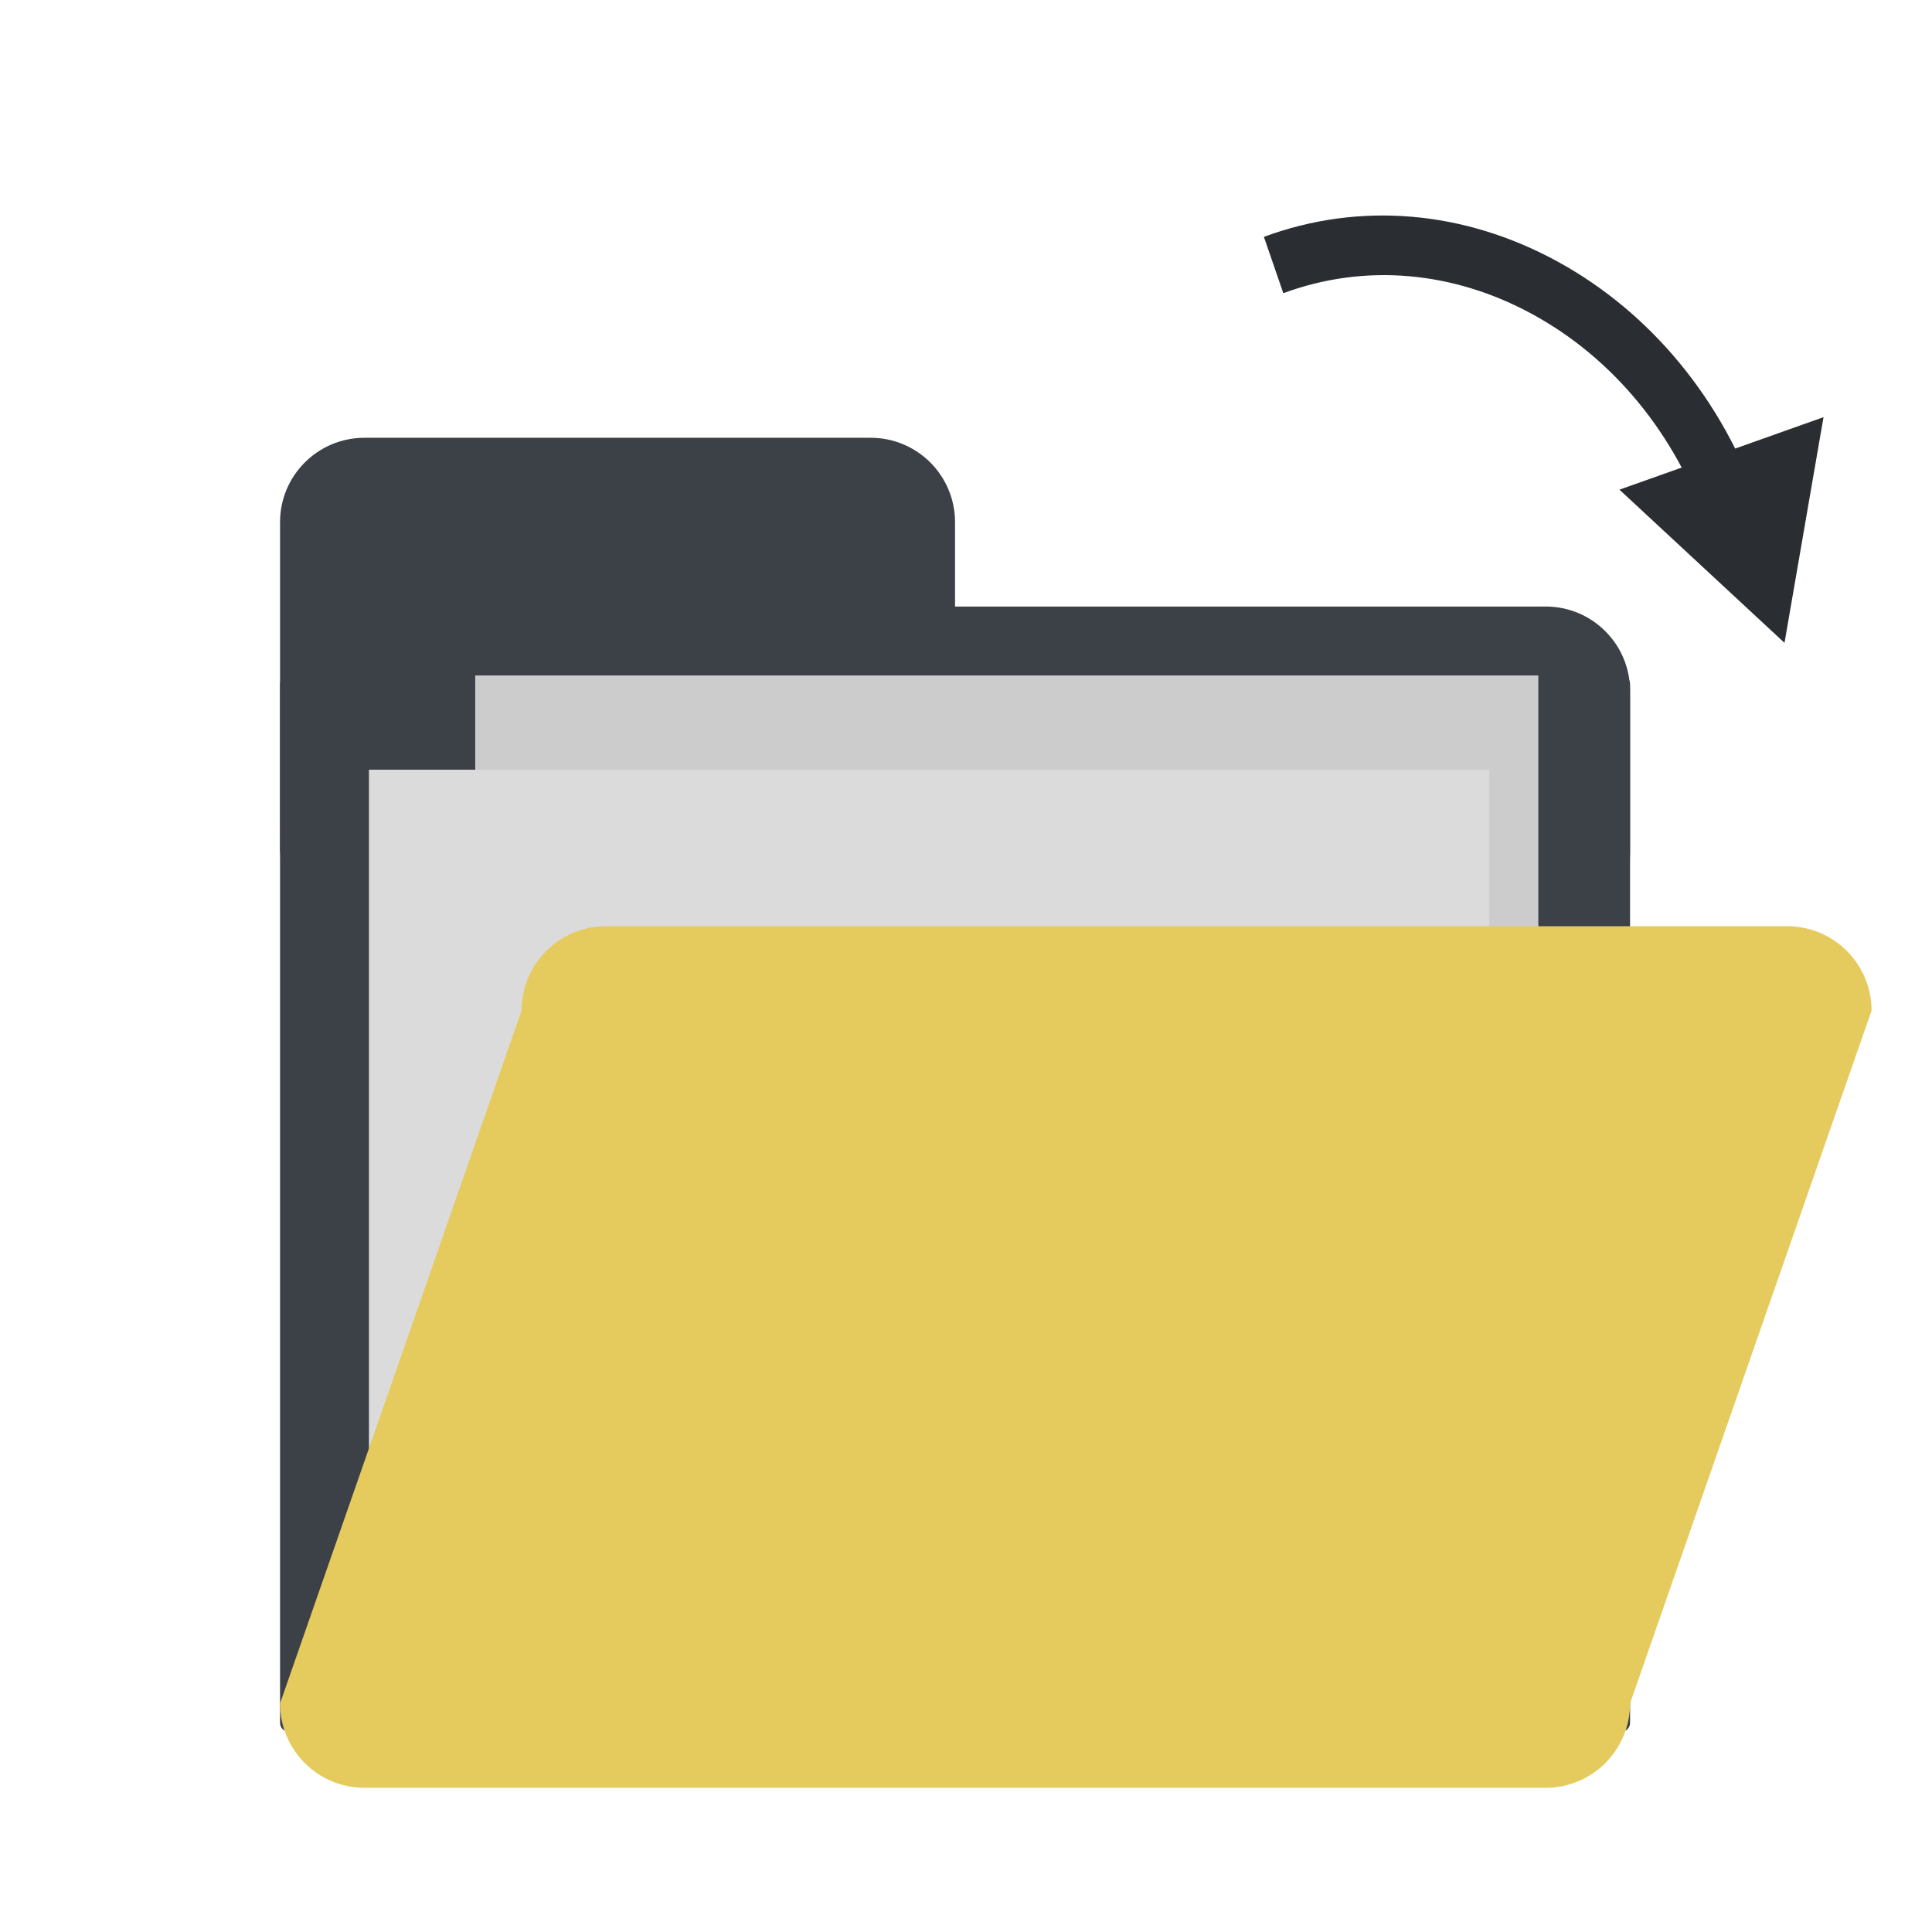
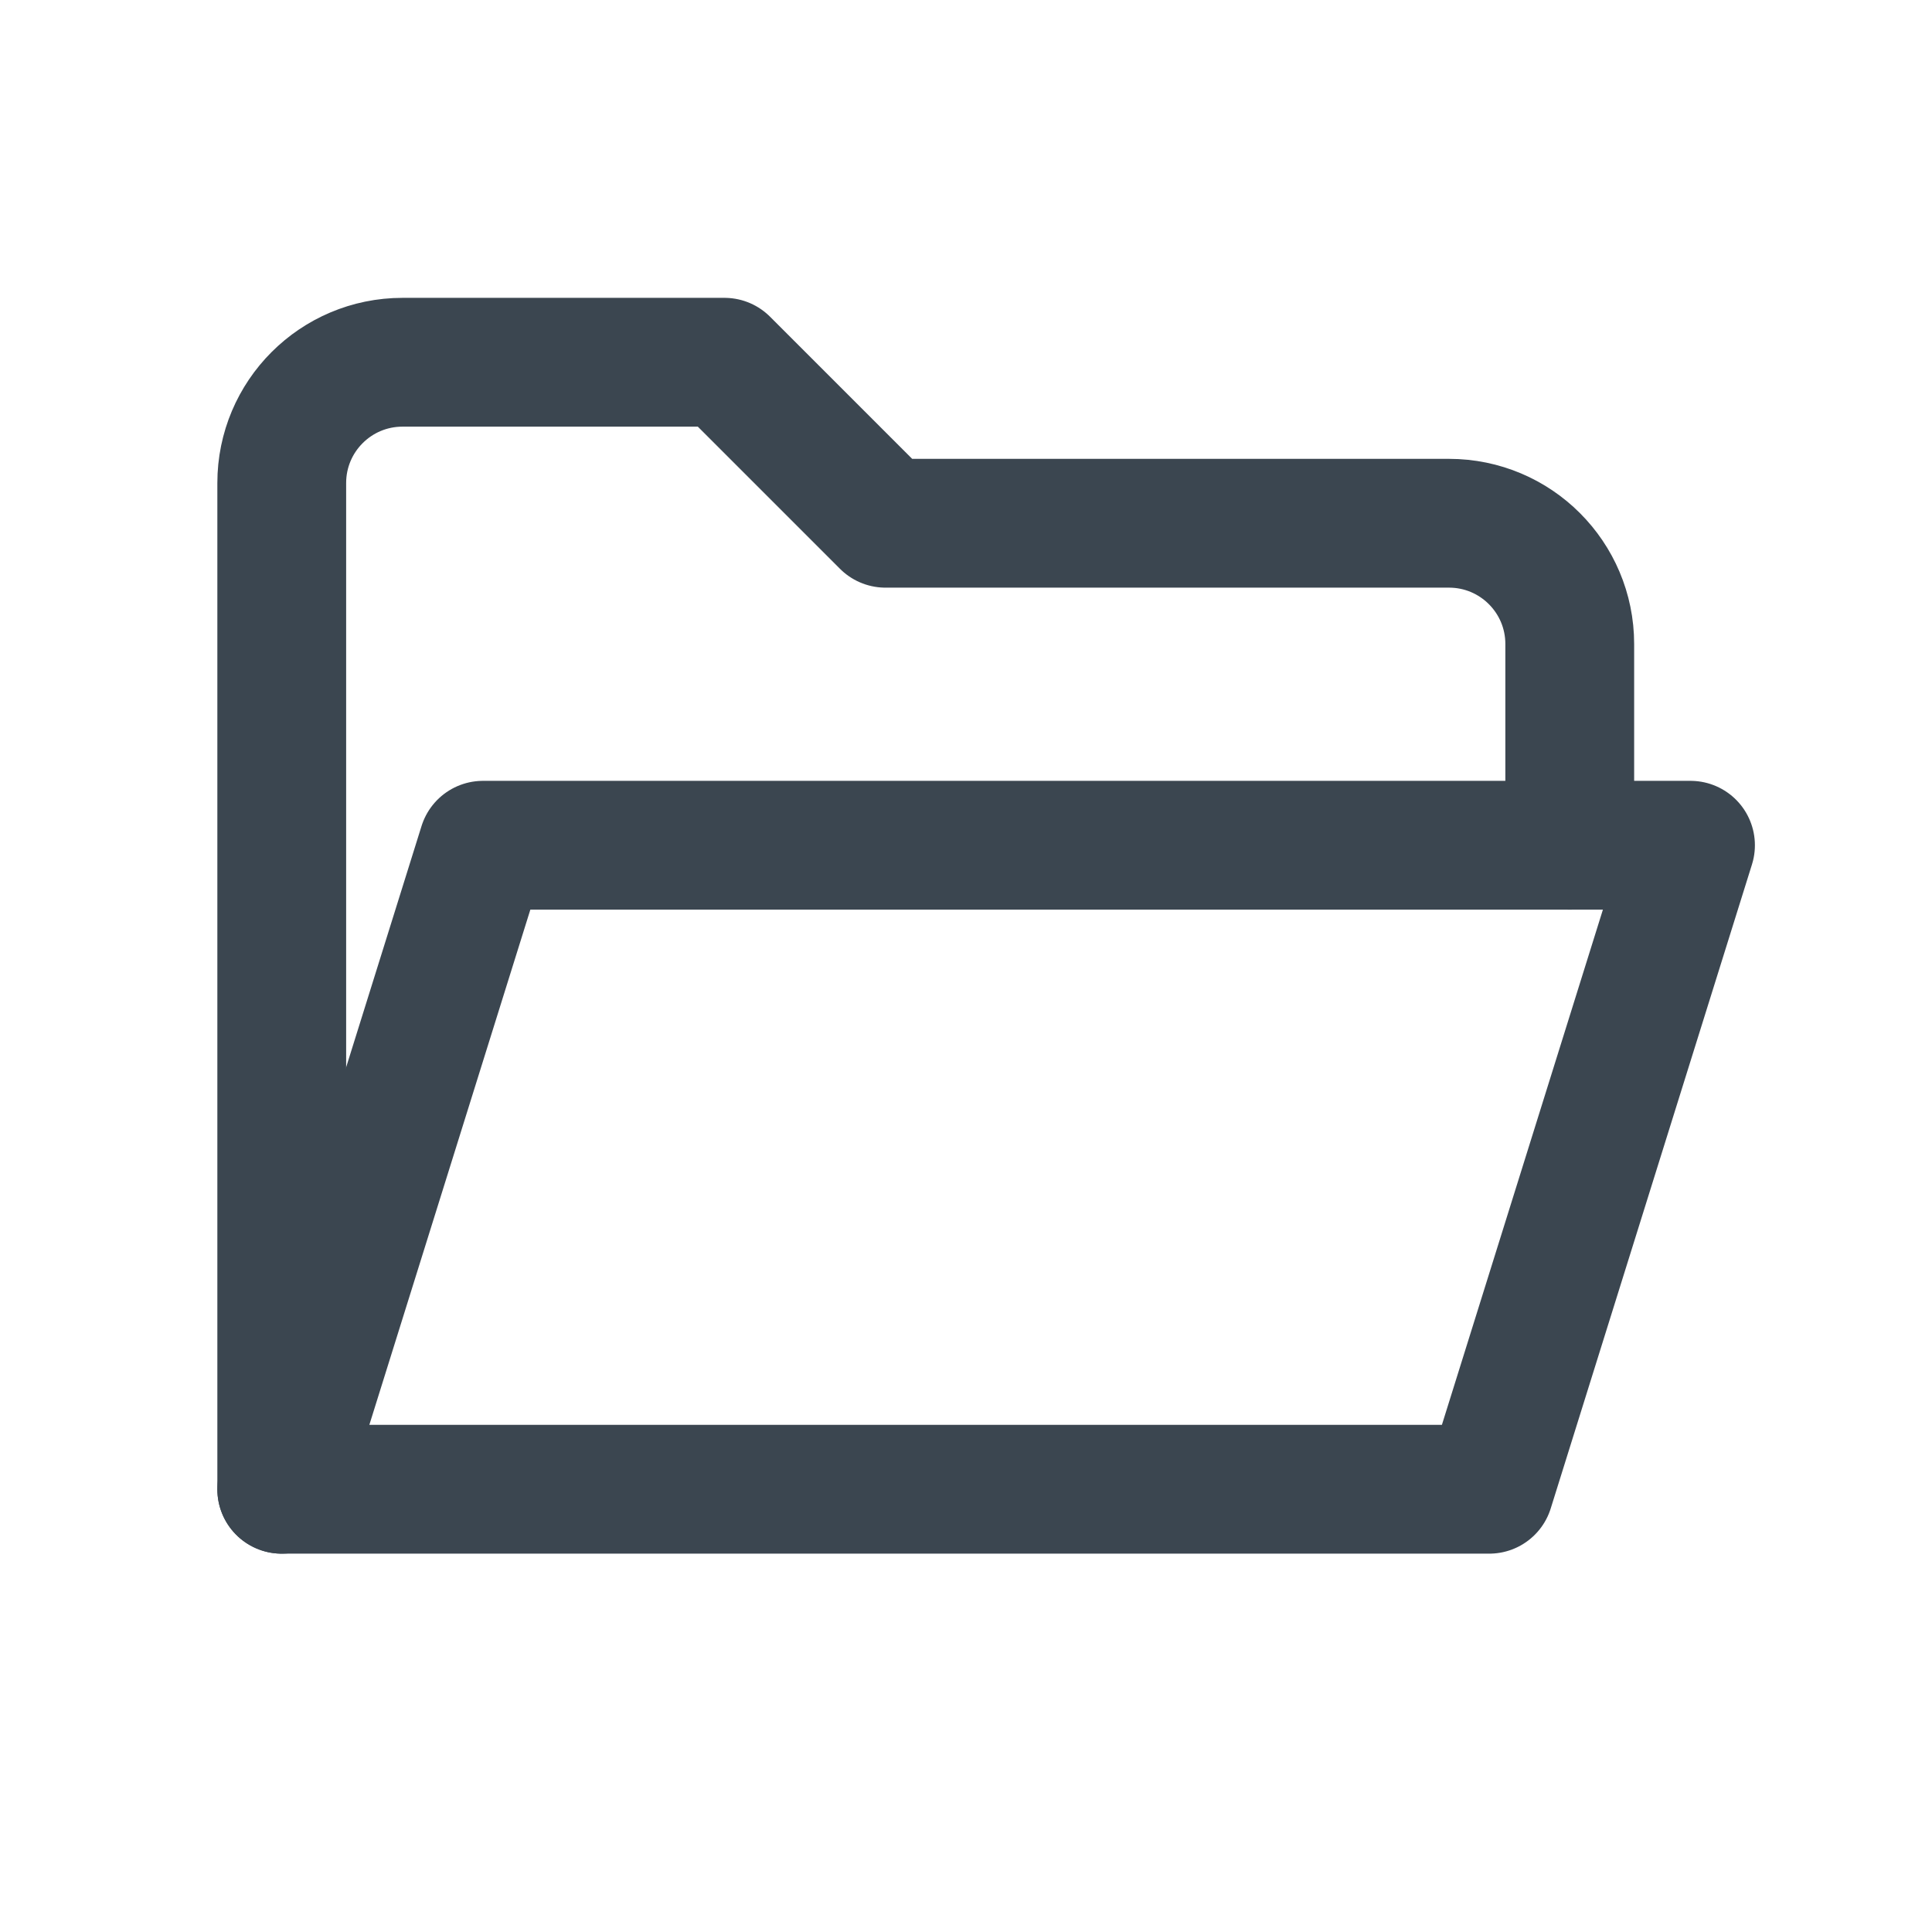
- <svg xmlns="http://www.w3.org/2000/svg" t="1729156449670" class="icon" viewBox="0 0 1024 1024" version="1.1" p-id="20628" width="48" height="48">
-   <path d="M863.968 913.232a4.536 4.536 0 0 1-4.544 4.528H152.984a4.544 4.544 0 0 1-4.552-4.528V362.536c0-2.504 2.04-4.536 4.552-4.536h706.44c2.504 0 4.544 2.032 4.544 4.536v550.696z" fill="#3C4047" p-id="20629" />
-   <path d="M819.256 321.472H506.192v-44.72a44.72 44.72 0 0 0-44.72-44.72h-268.32a44.72 44.72 0 0 0-44.72 44.72v178.888a44.72 44.72 0 0 1 44.72-44.72h626.104a44.72 44.72 0 0 1 44.712 44.72V366.184a44.72 44.72 0 0 0-44.712-44.712z" fill="#3C4047" p-id="20630" />
-   <path d="M251.872 358h563.472v483.768H251.872V358z" fill="#CCCCCC" p-id="20631" />
-   <path d="M669.88 125.536l10.304 29.864c43.008-15.904 90.016-11.896 132.352 11.312 42.608 23.352 75.44 63.32 92.424 112.536l27.848-10.304c-19.64-56.888-57.688-103.136-107.136-130.248-49.728-27.232-105.056-31.92-155.792-13.16z" fill="#2A2E33" p-id="20632" />
-   <path d="M858.344 259.536l87.48 81.192 20.68-119.624z" fill="#2A2E33" p-id="20633" />
-   <path d="M195.544 407.952h593.808v470.048H195.544V407.952z" fill="#DBDBDB" p-id="20634" />
-   <path d="M863.968 902.848a44.728 44.728 0 0 1-44.712 44.712H193.152a44.72 44.72 0 0 1-44.72-44.712l128-367.216a44.72 44.72 0 0 1 44.72-44.72h626.104a44.72 44.72 0 0 1 44.712 44.72l-128 367.216z" fill="#E5CB5E" p-id="20635" />
+ <svg xmlns="http://www.w3.org/2000/svg" width="48" height="48" viewBox="0 0 24 24" fill="none" stroke="#3B4650" stroke-width="1.6" stroke-linecap="round" stroke-linejoin="round">
+   <path d="M3.5 18.5V6A1.5 1.5 0 0 1 5 4.5h4l2 2h7A1.5 1.5 0 0 1 19.5 8v2.5" />
+   <path d="M3.5 18.5 6 10.5h15l-2.5 8z" />
</svg>
